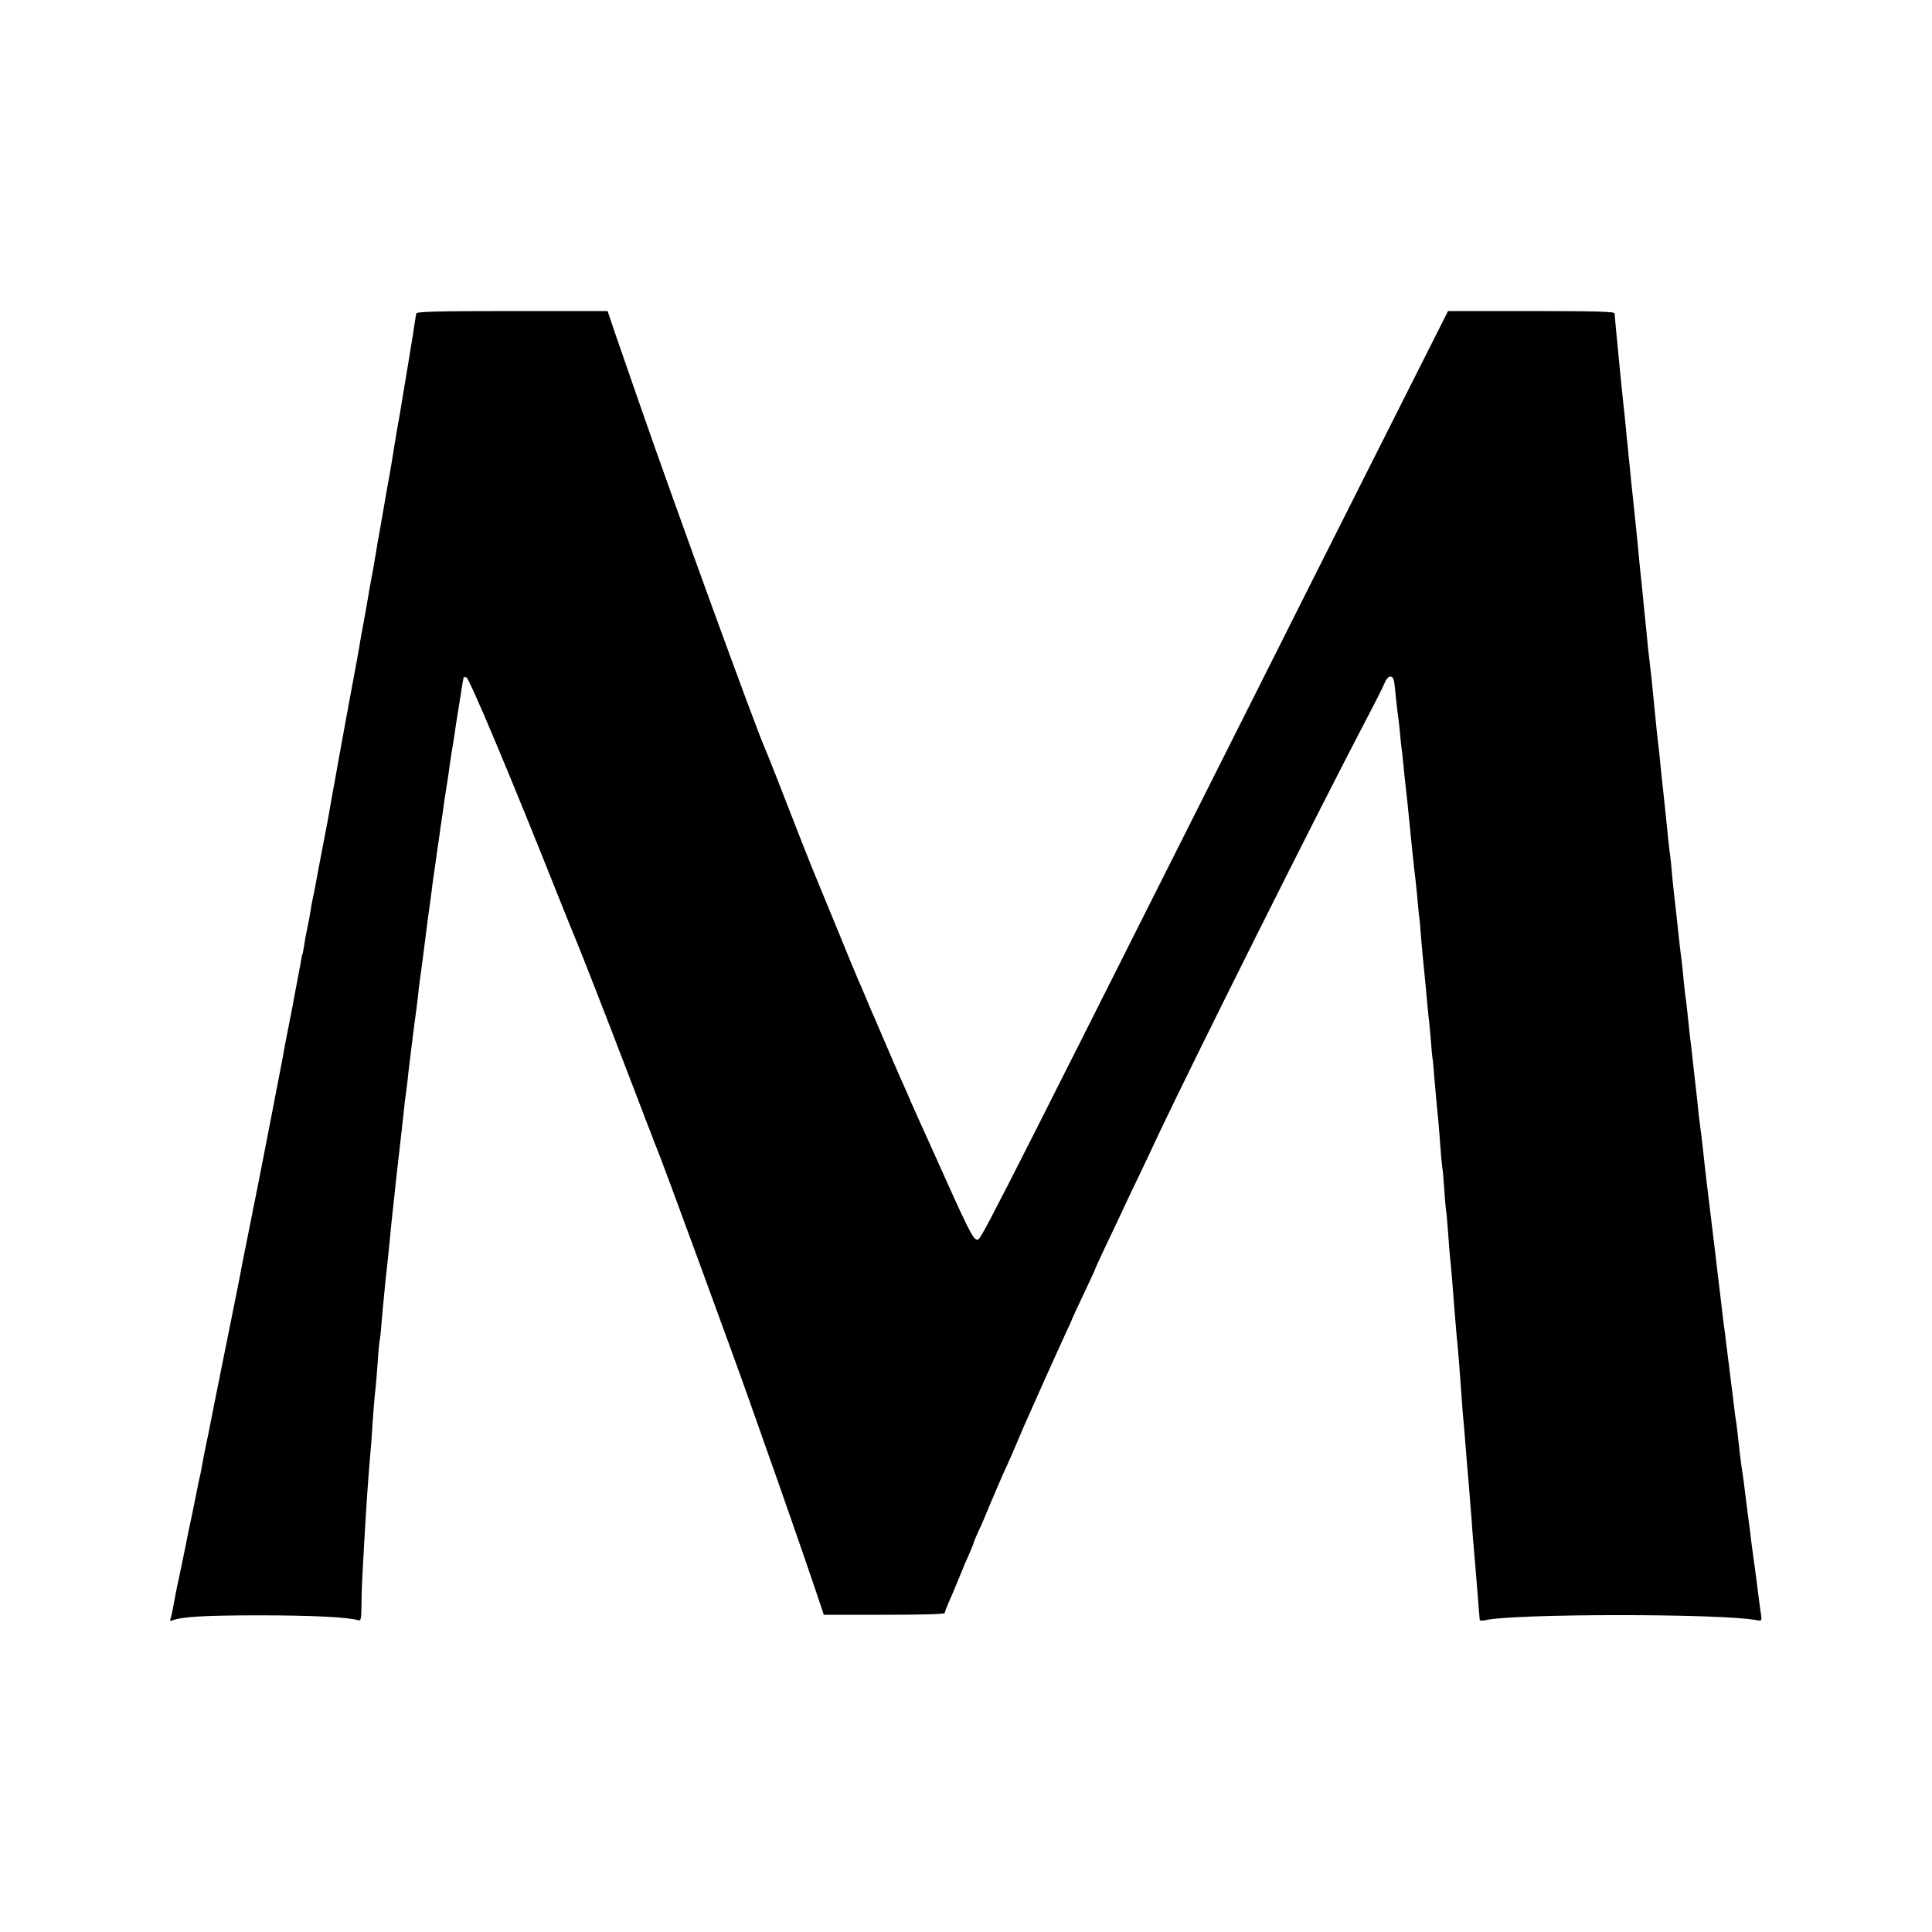
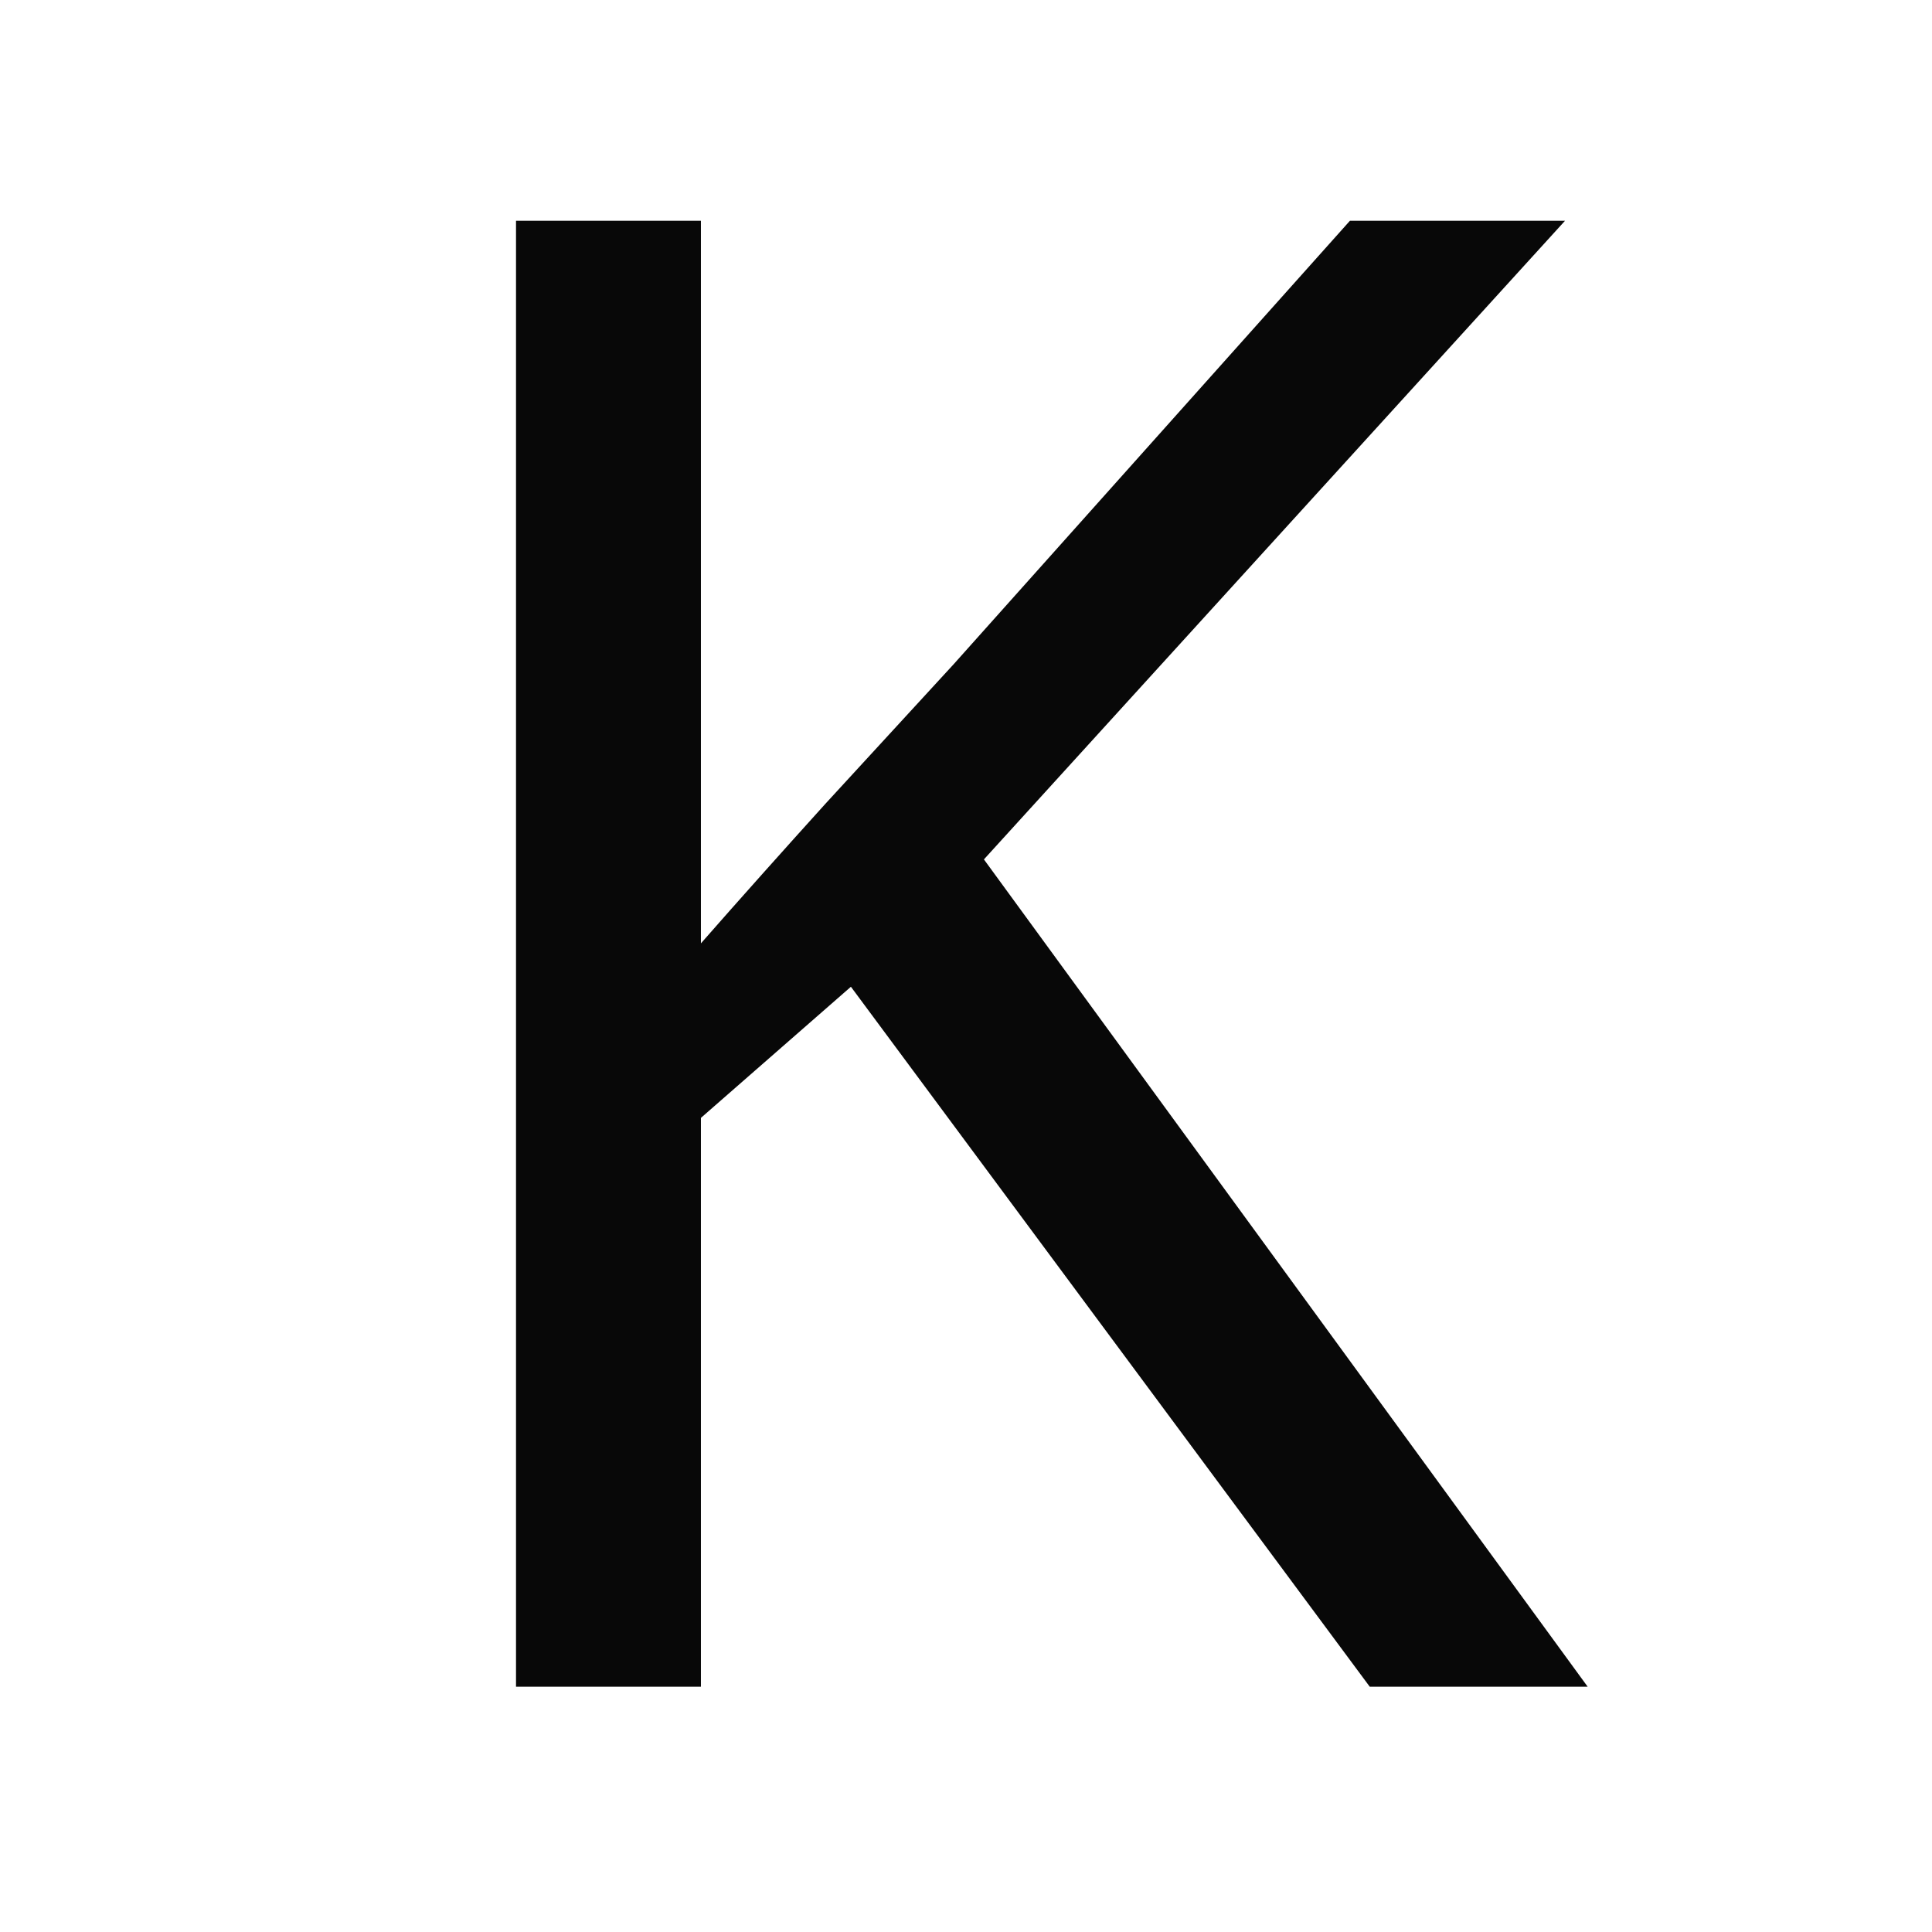
- <svg xmlns="http://www.w3.org/2000/svg" version="1.0" width="1000pt" height="1000pt" viewBox="0 0 1000 1000" preserveAspectRatio="xMidYMid meet">
-   <g transform="translate(0,1000) scale(0.1,-0.1)" fill="#000000" stroke="none">
-     <path d="M2155 8378 c-2 -7 -6 -31 -9 -53 -7 -45 -9 -63 -37 -230 -11 -66 -22 -133 -25 -150 -6 -40 -16 -95 -20 -120 -3 -11 -11 -63 -20 -115 -14 -90 -18 -111 -28 -170 -3 -14 -17 -92 -31 -175 -14 -82 -28 -161 -31 -175 -2 -14 -8 -52 -14 -85 -5 -33 -12 -71 -15 -85 -6 -28 -7 -36 -29 -165 -9 -49 -18 -101 -21 -115 -3 -14 -7 -38 -10 -55 -2 -16 -11 -66 -19 -110 -26 -141 -35 -189 -41 -220 -2 -16 -7 -41 -10 -54 -2 -13 -20 -112 -40 -220 -19 -108 -37 -205 -39 -216 -9 -52 -18 -102 -22 -125 -3 -14 -16 -81 -29 -150 -13 -69 -27 -141 -30 -160 -3 -19 -10 -53 -15 -75 -5 -22 -11 -57 -14 -77 -3 -21 -10 -57 -15 -80 -5 -24 -13 -63 -16 -88 -4 -24 -8 -47 -10 -50 -2 -3 -6 -23 -9 -45 -4 -22 -25 -134 -47 -250 -23 -115 -43 -219 -44 -230 -3 -19 -141 -729 -150 -770 -3 -11 -7 -31 -9 -45 -3 -14 -14 -72 -26 -130 -12 -58 -24 -118 -27 -135 -2 -16 -40 -207 -84 -423 -43 -215 -81 -402 -83 -415 -2 -12 -11 -56 -20 -97 -8 -41 -18 -91 -21 -110 -3 -19 -8 -42 -10 -50 -2 -8 -6 -26 -9 -40 -2 -14 -16 -81 -30 -150 -15 -69 -29 -136 -31 -150 -4 -21 -34 -166 -51 -245 -2 -11 -9 -46 -15 -78 -5 -32 -13 -65 -16 -74 -5 -12 -2 -15 10 -10 49 19 170 26 447 26 272 0 459 -9 513 -25 15 -5 17 4 18 78 1 84 2 107 13 303 13 226 19 315 31 460 4 39 8 95 10 125 5 87 15 212 20 245 2 17 6 73 10 125 3 52 8 102 10 110 2 8 7 51 10 95 4 44 8 94 10 110 6 67 16 162 20 195 2 19 7 67 11 105 4 39 8 81 9 95 5 45 25 234 30 278 3 23 7 62 10 87 3 25 7 64 10 88 8 72 16 140 20 182 3 22 7 56 10 75 2 19 7 55 9 80 6 53 34 280 42 331 2 20 7 59 10 85 2 27 7 60 9 74 2 14 14 99 25 190 11 91 23 176 25 190 2 14 7 48 10 75 3 28 8 61 10 75 2 14 7 45 10 70 3 25 8 56 10 70 2 14 7 45 10 70 3 25 8 56 10 70 2 14 7 45 10 70 3 25 10 70 15 100 5 30 12 75 15 100 3 25 10 70 15 100 5 30 12 73 15 95 3 23 7 50 9 60 2 11 9 56 16 100 7 44 14 87 15 95 2 8 4 18 4 22 1 4 7 5 15 2 16 -6 235 -527 480 -1144 43 -107 82 -204 87 -215 15 -34 174 -441 244 -625 37 -96 78 -203 91 -237 13 -35 35 -93 50 -130 14 -38 29 -77 34 -88 23 -52 400 -1081 477 -1300 19 -55 60 -170 90 -255 69 -193 190 -541 251 -721 l46 -137 313 0 c187 0 313 3 313 9 0 5 9 28 19 52 11 23 36 83 56 132 20 50 45 109 56 132 10 24 19 45 19 49 0 3 11 29 24 57 14 29 41 92 61 142 21 49 48 112 60 140 45 98 63 141 89 202 14 35 37 86 50 115 13 29 52 116 86 193 35 77 80 178 101 223 22 46 39 85 39 87 0 1 27 60 60 129 33 70 60 128 60 131 0 2 22 50 49 107 27 56 67 141 89 188 22 47 64 137 95 200 30 63 75 158 99 210 211 443 824 1668 1077 2150 39 74 78 152 87 173 10 24 22 37 32 35 16 -3 18 -10 27 -108 4 -36 8 -76 11 -90 2 -14 6 -54 10 -90 3 -36 7 -75 9 -88 2 -13 7 -53 10 -90 3 -37 8 -80 10 -97 2 -16 6 -57 10 -90 3 -33 8 -78 10 -100 2 -22 9 -89 15 -150 6 -60 13 -121 15 -135 2 -14 6 -56 10 -95 3 -38 8 -86 10 -105 3 -19 7 -62 9 -95 3 -33 7 -85 10 -115 8 -75 13 -133 21 -215 3 -38 8 -86 10 -105 3 -19 7 -70 11 -113 3 -43 7 -87 9 -97 2 -10 6 -54 9 -97 6 -70 13 -149 22 -238 1 -16 6 -68 9 -115 3 -47 8 -97 10 -111 3 -14 7 -63 10 -109 3 -46 7 -95 9 -109 3 -14 7 -66 11 -116 3 -49 8 -108 10 -130 3 -22 7 -69 10 -105 12 -156 15 -189 20 -250 3 -36 7 -85 10 -110 4 -41 8 -94 21 -270 2 -36 6 -87 9 -115 3 -27 7 -81 10 -120 7 -92 13 -154 20 -240 3 -38 7 -95 10 -125 4 -65 14 -187 20 -250 2 -25 7 -85 11 -135 7 -89 11 -142 13 -159 1 -4 11 -6 24 -3 142 36 1234 36 1409 1 25 -5 27 -3 24 23 -3 15 -14 100 -25 188 -12 88 -24 178 -27 200 -2 22 -7 56 -9 75 -3 19 -7 53 -10 75 -5 41 -11 88 -20 160 -3 22 -8 56 -11 75 -7 49 -12 96 -19 160 -3 30 -8 66 -10 80 -3 14 -7 48 -10 75 -3 28 -8 64 -10 80 -2 17 -7 53 -10 80 -3 28 -8 64 -10 80 -2 17 -7 53 -10 80 -3 28 -8 64 -10 80 -3 17 -7 53 -10 80 -3 28 -10 84 -15 125 -5 41 -12 98 -15 125 -3 28 -7 66 -10 85 -2 19 -11 94 -20 165 -9 72 -18 146 -20 165 -2 19 -7 58 -10 85 -14 133 -27 235 -30 255 -1 8 -6 47 -9 85 -4 39 -10 90 -13 115 -3 25 -6 56 -8 70 -2 25 -13 117 -20 175 -2 17 -6 59 -10 95 -4 36 -8 76 -11 90 -2 14 -6 54 -10 90 -3 36 -7 76 -9 90 -4 29 -15 120 -20 170 -3 34 -13 121 -21 190 -2 19 -7 64 -10 100 -3 36 -7 76 -9 90 -5 30 -11 92 -25 230 -6 58 -13 121 -15 140 -2 19 -7 62 -10 95 -3 33 -7 74 -9 90 -5 35 -15 130 -21 195 -16 167 -17 174 -29 275 -3 22 -8 69 -11 105 -4 36 -8 81 -10 100 -2 19 -7 64 -10 100 -3 36 -8 81 -10 100 -2 19 -7 62 -10 95 -6 67 -10 111 -29 290 -13 118 -17 164 -21 205 -3 25 -7 65 -9 90 -3 25 -8 74 -11 110 -4 36 -8 83 -11 105 -12 110 -46 462 -47 483 0 9 -93 12 -431 12 l-431 0 -321 -637 c-177 -351 -559 -1110 -849 -1688 -1282 -2550 -1248 -2482 -1268 -2481 -21 1 -46 52 -229 461 -27 61 -59 130 -70 155 -11 25 -28 63 -38 85 -9 22 -26 60 -37 85 -11 25 -49 110 -83 190 -34 80 -68 159 -75 175 -8 17 -28 64 -45 105 -17 41 -38 89 -45 105 -7 17 -55 131 -105 255 -51 124 -98 239 -105 255 -16 36 -125 313 -201 510 -30 77 -59 149 -64 160 -41 88 -468 1261 -648 1780 -50 143 -108 311 -129 372 l-38 113 -493 0 c-385 0 -494 -3 -497 -12z" />
-   </g>
+ <svg xmlns="http://www.w3.org/2000/svg" width="1000" height="1000">
+   <text transform="translate(164.063 873.047) scale(31.25)">
+     <tspan x="0" y="0" style="white-space:pre" font-size="34" fill="#080808" font-family="Source Han Sans SC Regular" font-weight="400">K</tspan>
+   </text>
</svg>
